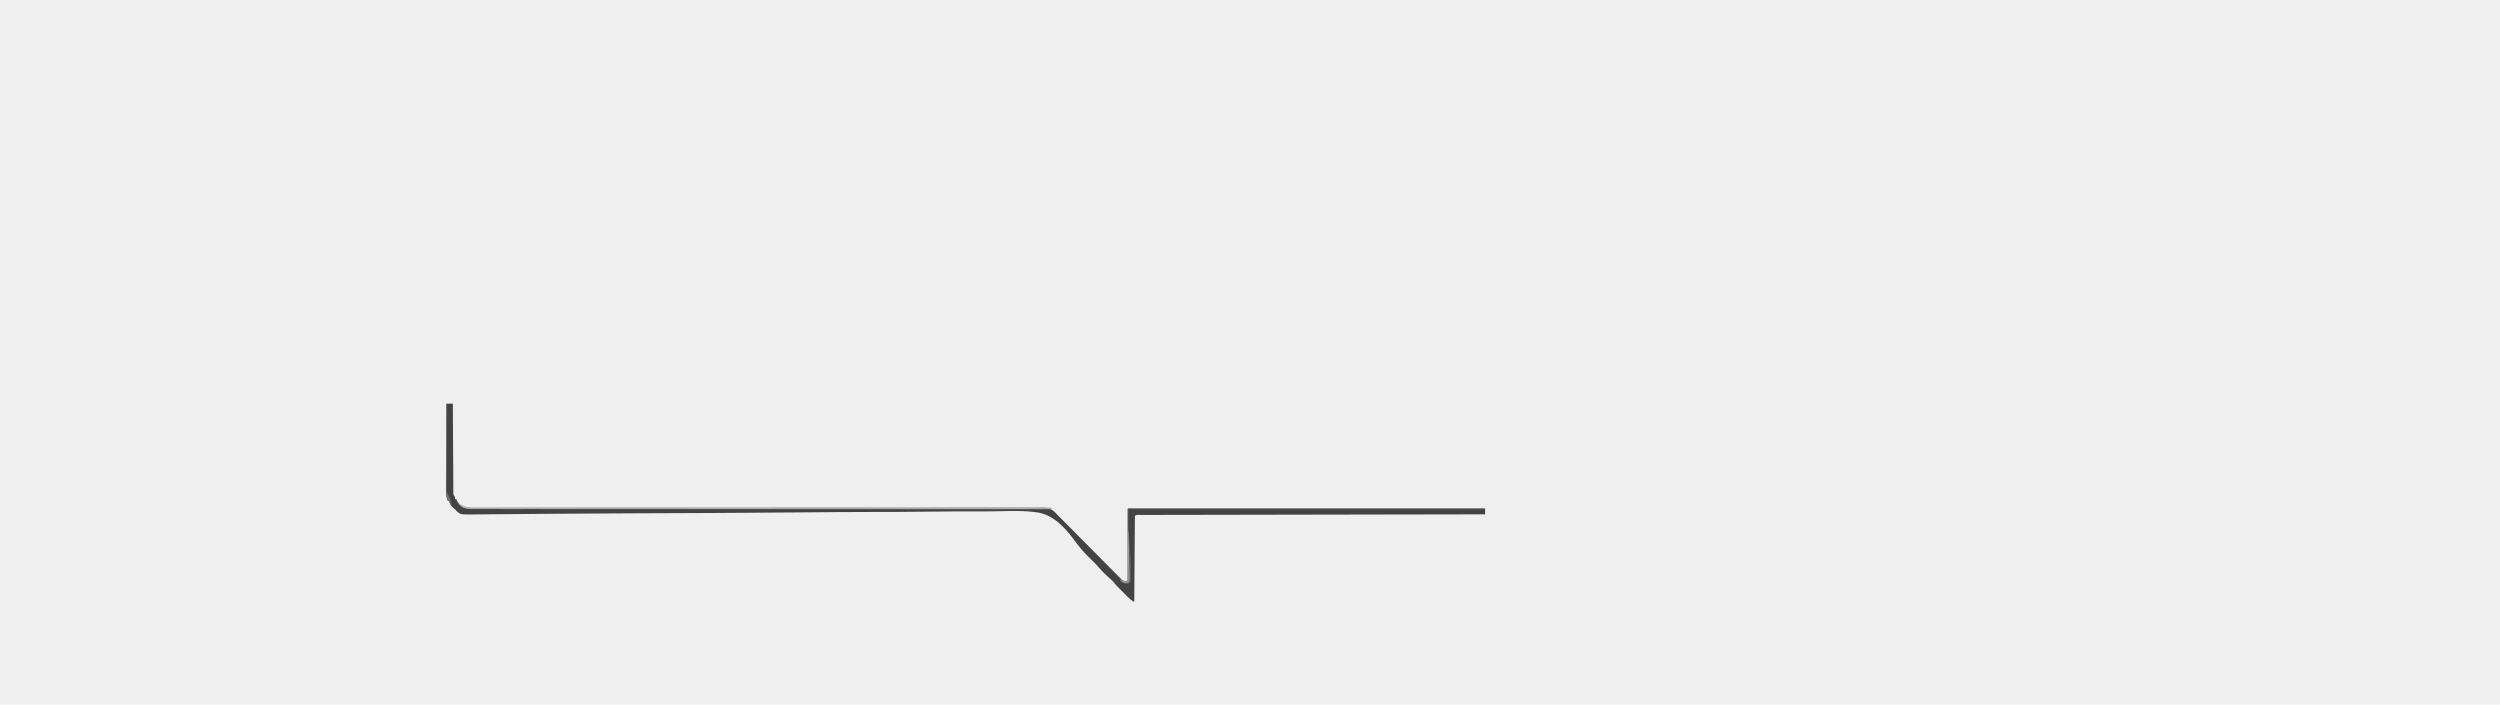
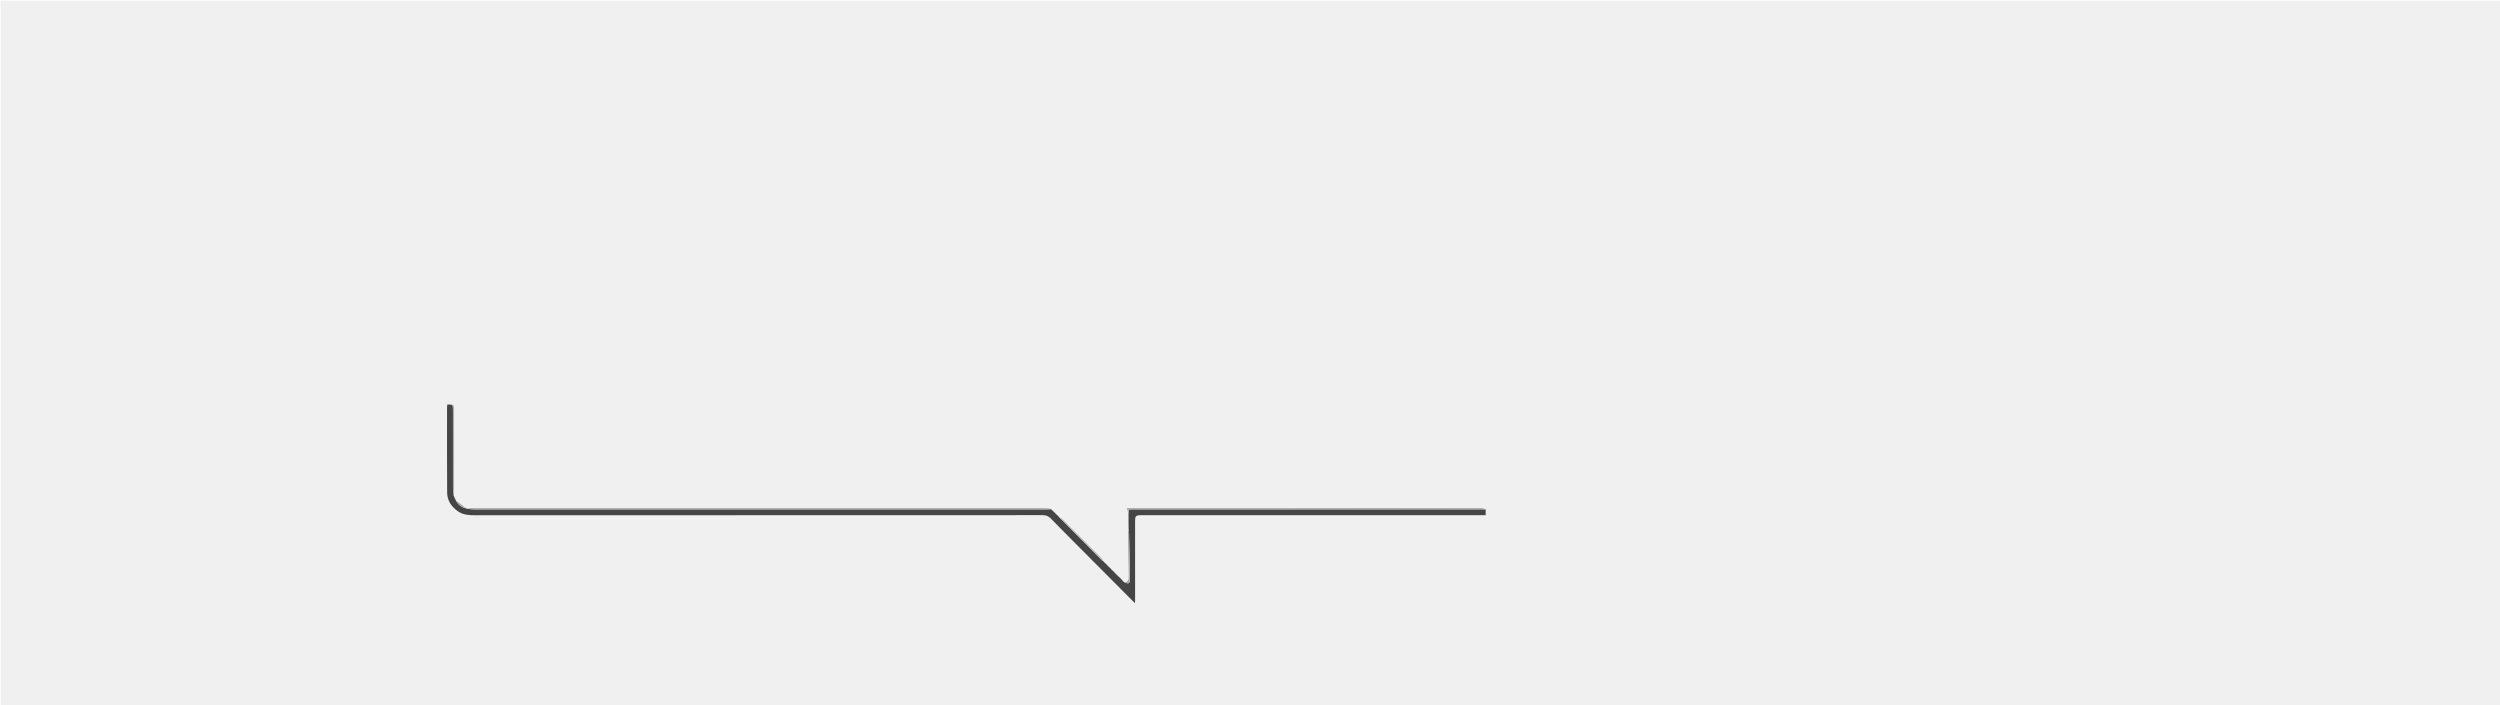
- <svg xmlns="http://www.w3.org/2000/svg" version="1.1" width="3456" height="974">
-   <path d="M0 0 C1140.48 0 2280.96 0 3456 0 C3456 321.42 3456 642.84 3456 974 C2315.52 974 1175.04 974 0 974 C0 652.58 0 331.16 0 0 Z " fill="#EFEFEF" transform="translate(0,0)" />
-   <path d="M0 0 C2.97 0 5.94 0 9 0 C9.003 0.647 9.007 1.293 9.01 1.959 C9.091 17.683 9.183 33.406 9.288 49.13 C9.338 56.733 9.384 64.337 9.422 71.941 C9.455 78.567 9.495 85.193 9.543 91.82 C9.568 95.329 9.59 98.839 9.603 102.348 C9.619 106.263 9.649 110.178 9.681 114.093 C9.683 115.26 9.685 116.428 9.688 117.631 C9.704 119.227 9.704 119.227 9.722 120.856 C9.727 121.782 9.733 122.709 9.738 123.663 C9.849 126.271 9.849 126.271 12 129 C12 129.99 12 130.98 12 132 C12.66 132 13.32 132 14 132 C14.206 132.722 14.412 133.444 14.625 134.188 C16.876 138.791 20.817 141.211 25 144 C27.588 144.298 27.588 144.298 30.555 144.244 C31.72 144.248 32.885 144.252 34.086 144.255 C35.375 144.249 36.663 144.243 37.991 144.237 C39.373 144.237 40.755 144.238 42.137 144.241 C45.96 144.244 49.783 144.235 53.606 144.224 C57.755 144.214 61.904 144.216 66.054 144.216 C73.335 144.215 80.616 144.207 87.897 144.195 C98.724 144.176 109.552 144.168 120.379 144.164 C137.475 144.157 154.57 144.143 171.665 144.125 C198.804 144.097 225.942 144.09 253.08 144.092 C258.852 144.092 264.625 144.092 270.397 144.092 C272.724 144.092 275.051 144.092 277.378 144.092 C278.533 144.092 279.689 144.092 280.879 144.092 C284.393 144.092 287.907 144.092 291.421 144.092 C317.863 144.092 344.305 144.089 370.746 144.084 C371.955 144.083 373.164 144.083 374.409 144.083 C413.606 144.075 452.802 144.042 491.999 144 C532.279 143.956 572.56 143.942 612.84 143.964 C618.527 143.967 624.214 143.969 629.901 143.972 C631.02 143.972 632.139 143.973 633.292 143.973 C651.321 143.98 669.349 143.955 687.377 143.917 C705.492 143.88 723.606 143.875 741.721 143.904 C752.488 143.919 763.255 143.91 774.022 143.865 C781.212 143.837 788.401 143.842 795.59 143.873 C799.689 143.89 803.786 143.893 807.885 143.855 C811.616 143.822 815.344 143.83 819.075 143.871 C821.045 143.882 823.014 143.849 824.984 143.814 C833.109 143.959 837.173 145.775 842.849 151.627 C843.559 152.41 844.269 153.193 845 154 C846.535 155.519 848.075 157.032 849.624 158.537 C851.222 160.147 852.817 161.76 854.409 163.375 C855.29 164.264 856.171 165.153 857.079 166.069 C858.973 167.98 860.866 169.891 862.757 171.804 C865.75 174.83 868.749 177.849 871.749 180.867 C872.781 181.905 873.813 182.944 874.845 183.982 C875.361 184.501 875.877 185.02 876.409 185.555 C883.378 192.567 890.342 199.584 897.293 206.615 C902.004 211.381 906.724 216.137 911.454 220.884 C913.951 223.39 916.443 225.901 918.924 228.422 C921.682 231.225 924.459 234.008 927.238 236.789 C928.055 237.626 928.872 238.463 929.714 239.325 C930.472 240.078 931.23 240.83 932.011 241.606 C932.665 242.265 933.318 242.925 933.992 243.604 C936.505 245.351 938.001 245.356 941 245 C941.33 244.67 941.66 244.34 942 244 C942 211.33 942 178.66 942 145 C1105.02 145 1268.04 145 1436 145 C1436 147.64 1436 150.28 1436 153 C1434.468 153.003 1434.468 153.003 1432.904 153.005 C1387.902 153.082 1342.901 153.16 1297.899 153.244 C1297.218 153.245 1296.538 153.246 1295.836 153.248 C1281.043 153.275 1266.25 153.303 1251.457 153.331 C1244.203 153.345 1236.949 153.359 1229.695 153.372 C1228.973 153.374 1228.251 153.375 1227.508 153.376 C1204.088 153.421 1180.669 153.462 1157.249 153.501 C1133.193 153.541 1109.137 153.585 1085.08 153.633 C1081.687 153.64 1078.293 153.646 1074.899 153.653 C1073.897 153.655 1073.897 153.655 1072.875 153.657 C1062.1 153.678 1051.325 153.696 1040.55 153.712 C1029.731 153.729 1018.912 153.749 1008.093 153.773 C1002.226 153.785 996.359 153.797 990.492 153.803 C985.13 153.81 979.768 153.82 974.406 153.835 C972.457 153.839 970.508 153.842 968.559 153.843 C965.928 153.845 963.297 153.852 960.666 153.861 C959.894 153.86 959.122 153.859 958.326 153.858 C954.873 153.565 954.873 153.565 952 155 C951.892 156.543 951.853 158.091 951.842 159.638 C951.832 160.641 951.822 161.643 951.812 162.676 C951.806 163.785 951.801 164.895 951.795 166.037 C951.78 167.779 951.78 167.779 951.765 169.555 C951.733 173.413 951.708 177.271 951.684 181.129 C951.663 183.795 951.642 186.462 951.621 189.129 C951.571 195.443 951.526 201.758 951.483 208.073 C951.433 215.26 951.378 222.447 951.323 229.634 C951.209 244.423 951.102 259.211 951 274 C947.373 272.298 945.031 270.275 942.191 267.422 C941.279 266.508 940.367 265.594 939.428 264.652 C938.957 264.175 938.486 263.698 938.001 263.207 C936.576 261.763 935.143 260.328 933.709 258.895 C926.09 251.227 926.09 251.227 923.082 247.543 C921.218 245.266 919.379 243.438 917.125 241.562 C911.964 237.147 907.227 232.476 902.816 227.309 C898.913 222.827 894.738 218.662 890.5 214.5 C889.05 213.075 887.602 211.648 886.156 210.219 C885.21 209.29 885.21 209.29 884.244 208.342 C879.626 203.522 875.331 198.544 871.416 193.133 C858.112 174.878 841.902 154.857 818.559 150.599 C799.532 147.658 779.974 148.308 760.79 148.772 C751.034 148.999 741.283 148.961 731.525 148.918 C713.527 148.845 695.536 148.975 677.54 149.224 C659.749 149.469 641.962 149.621 624.169 149.651 C622.502 149.654 622.502 149.654 620.801 149.657 C615.153 149.666 609.506 149.674 603.859 149.681 C563.985 149.733 524.114 149.987 484.242 150.363 C445.56 150.728 406.879 151.005 368.195 151.161 C367.001 151.166 365.806 151.171 364.576 151.176 C350.199 151.234 335.823 151.289 321.447 151.343 C299.37 151.425 277.293 151.515 255.216 151.61 C253.529 151.617 253.529 151.617 251.807 151.624 C218.48 151.766 185.152 151.969 151.825 152.226 C146.57 152.266 141.315 152.305 136.059 152.345 C131.974 152.375 127.888 152.406 123.803 152.437 C122.311 152.448 122.311 152.448 120.789 152.46 C109.18 152.547 97.57 152.643 85.961 152.749 C78.877 152.814 71.794 152.872 64.71 152.925 C59.903 152.961 55.095 153.005 50.287 153.057 C47.384 153.086 44.48 153.106 41.577 153.124 C39.635 153.138 37.694 153.163 35.753 153.188 C19.629 153.262 19.629 153.262 14.312 148.688 C13.168 147.357 13.168 147.357 12 146 C10.948 145.174 9.885 144.362 8.812 143.562 C5.73 140.754 5.075 138.942 4 135 C3.34 134.67 2.68 134.34 2 134 C-0.828 128.181 -0.266 121.882 -0.227 115.569 C-0.227 114.32 -0.228 113.07 -0.228 111.783 C-0.227 108.37 -0.217 104.958 -0.203 101.545 C-0.19 97.973 -0.189 94.402 -0.187 90.83 C-0.181 84.073 -0.164 77.316 -0.144 70.559 C-0.122 62.864 -0.111 55.168 -0.101 47.473 C-0.08 31.649 -0.045 15.824 0 0 Z " fill="#434343" transform="translate(617,558)" />
-   <path d="M0 0 C0.516 0.268 1.031 0.536 1.562 0.812 C2.367 1.204 3.171 1.596 4 2 C5.391 2.768 5.391 2.768 6.81 3.551 C12.439 5.924 18.471 5.41 24.475 5.376 C25.86 5.379 27.246 5.384 28.631 5.389 C32.446 5.401 36.26 5.393 40.074 5.383 C44.221 5.375 48.368 5.385 52.515 5.392 C59.786 5.403 67.056 5.402 74.327 5.395 C85.138 5.383 95.949 5.389 106.76 5.398 C124.946 5.414 143.131 5.416 161.317 5.411 C186.143 5.404 210.97 5.416 235.796 5.434 C247.356 5.442 258.916 5.45 270.476 5.457 C271.634 5.458 272.791 5.458 273.983 5.459 C301.533 5.476 329.083 5.483 356.633 5.489 C357.839 5.489 359.044 5.489 360.286 5.49 C379.854 5.494 399.421 5.497 418.989 5.501 C437.332 5.504 455.676 5.507 474.019 5.511 C475.225 5.511 476.43 5.512 477.672 5.512 C505.184 5.518 532.696 5.526 560.208 5.543 C561.363 5.544 562.518 5.544 563.709 5.545 C575.24 5.552 586.771 5.56 598.303 5.568 C623.106 5.586 647.91 5.595 672.714 5.588 C690.787 5.583 708.861 5.588 726.935 5.604 C737.686 5.613 748.436 5.614 759.187 5.602 C766.356 5.596 773.524 5.599 780.693 5.612 C784.785 5.619 788.878 5.621 792.97 5.61 C796.686 5.601 800.402 5.604 804.118 5.619 C806.099 5.623 808.08 5.613 810.061 5.602 C811.222 5.609 812.383 5.617 813.579 5.624 C814.585 5.625 815.591 5.625 816.628 5.625 C817.411 5.749 818.194 5.872 819 6 C819.66 6.99 820.32 7.98 821 9 C820.01 8.67 819.02 8.34 818 8 C816.149 7.908 814.296 7.876 812.443 7.876 C811.277 7.874 810.111 7.872 808.91 7.87 C807.621 7.873 806.332 7.875 805.003 7.878 C803.621 7.877 802.238 7.876 800.856 7.875 C797.031 7.872 793.207 7.876 789.382 7.88 C785.231 7.884 781.08 7.882 776.928 7.88 C769.644 7.878 762.36 7.88 755.076 7.884 C744.244 7.89 733.412 7.891 722.581 7.889 C708.809 7.888 695.037 7.888 681.266 7.89 C680.171 7.89 679.077 7.891 677.949 7.891 C676.85 7.891 675.751 7.891 674.618 7.891 C646.358 7.896 618.097 7.889 589.836 7.876 C585.223 7.874 580.609 7.872 575.996 7.87 C567.826 7.866 559.656 7.863 551.486 7.859 C525.038 7.847 498.591 7.836 472.144 7.827 C470.935 7.826 469.726 7.826 468.48 7.826 C429.27 7.812 390.059 7.815 350.849 7.826 C310.557 7.837 270.264 7.828 229.972 7.796 C224.284 7.791 218.597 7.787 212.91 7.783 C211.79 7.782 210.671 7.781 209.518 7.78 C191.481 7.767 173.445 7.776 155.409 7.792 C137.29 7.808 119.171 7.803 101.052 7.775 C90.28 7.76 79.508 7.761 68.737 7.786 C61.546 7.801 54.356 7.794 47.166 7.77 C43.066 7.757 38.966 7.753 34.865 7.776 C31.135 7.796 27.406 7.789 23.676 7.76 C21.702 7.751 19.728 7.773 17.754 7.795 C10.83 7.709 6.575 6.994 1.271 2.384 C0 1 0 1 0 0 Z " fill="#ACACAC" transform="translate(634,696)" />
-   <path d="M0 0 C163.02 0 326.04 0 494 0 C494 0.33 494 0.66 494 1 C331.31 1 168.62 1 1 1 C1.081 35.614 1.081 35.614 4 70 C4.298 74.876 4.331 79.735 4.316 84.618 C4.312 86.79 4.336 88.961 4.361 91.133 C4.364 92.521 4.364 93.909 4.363 95.297 C4.368 97.158 4.368 97.158 4.372 99.058 C4.249 100.029 4.127 101 4 102 C0.7 104.2 -0.172 104.623 -4 104 C-6.218 102.498 -8.027 100.835 -10 99 C-9.505 98.01 -9.505 98.01 -9 97 C-8.608 97.495 -8.216 97.99 -7.812 98.5 C-6.052 100.243 -6.052 100.243 -3.375 100.25 C-1.047 100.257 -1.047 100.257 0 99 C0 66.33 0 33.66 0 0 Z " fill="#656565" transform="translate(1559,703)" />
-   <path d="M0 0 C0.33 0 0.66 0 1 0 C2.657 9.61 3.346 18.888 3.316 28.618 C3.312 30.79 3.336 32.961 3.361 35.133 C3.364 36.521 3.364 37.909 3.363 39.297 C3.368 41.158 3.368 41.158 3.372 43.058 C3.249 44.029 3.127 45 3 46 C-0.228 48.152 -1.284 48.201 -5 48 C-5.33 47.34 -5.66 46.68 -6 46 C-5.196 46.021 -4.391 46.041 -3.562 46.062 C-1.066 46.296 -1.066 46.296 0 45 C0.093 43.588 0.117 42.171 0.114 40.756 C0.113 39.855 0.113 38.954 0.113 38.026 C0.108 37.047 0.103 36.067 0.098 35.059 C0.096 33.562 0.096 33.562 0.093 32.036 C0.088 28.837 0.075 25.637 0.062 22.438 C0.057 20.274 0.053 18.111 0.049 15.947 C0.038 10.631 0.021 5.316 0 0 Z " fill="#595959" transform="translate(1560,759)" />
-   <path d="M0 0 C0.33 0 0.66 0 1 0 C1.146 6.13 1.288 12.26 1.427 18.39 C1.475 20.464 1.523 22.538 1.573 24.612 C1.742 31.741 1.887 38.87 2 46 C2.027 47.627 2.027 47.627 2.054 49.288 C2.1 52.493 2.131 55.697 2.156 58.902 C2.171 59.888 2.186 60.874 2.201 61.889 C2.205 62.794 2.209 63.7 2.213 64.633 C2.22 65.43 2.227 66.228 2.235 67.049 C2 69 2 69 0 71 C-6.178 70.663 -6.178 70.663 -8.938 68.438 C-9.288 67.963 -9.639 67.489 -10 67 C-9.505 66.01 -9.505 66.01 -9 65 C-8.608 65.495 -8.216 65.99 -7.812 66.5 C-6.052 68.243 -6.052 68.243 -3.375 68.25 C-1.047 68.257 -1.047 68.257 0 67 C0.094 64.914 0.117 62.824 0.114 60.736 C0.114 60.082 0.114 59.429 0.114 58.755 C0.113 56.586 0.105 54.416 0.098 52.246 C0.096 50.745 0.094 49.245 0.093 47.744 C0.09 43.787 0.08 39.83 0.069 35.873 C0.058 31.838 0.054 27.803 0.049 23.768 C0.038 15.845 0.021 7.923 0 0 Z " fill="#A3A3A3" transform="translate(1559,735)" />
-   <path d="M0 0 C0.33 0 0.66 0 1 0 C1.058 3.792 1.094 7.583 1.125 11.375 C1.142 12.455 1.159 13.535 1.176 14.648 C1.182 15.68 1.189 16.711 1.195 17.773 C1.206 18.727 1.216 19.68 1.227 20.662 C1 23 1 23 -1 25 C-7.178 24.663 -7.178 24.663 -9.938 22.438 C-10.288 21.963 -10.639 21.489 -11 21 C-10.67 20.34 -10.34 19.68 -10 19 C-9.608 19.495 -9.216 19.99 -8.812 20.5 C-7.052 22.243 -7.052 22.243 -4.375 22.25 C-2.047 22.257 -2.047 22.257 -1 21 C-0.843 19.441 -0.749 17.875 -0.684 16.309 C-0.642 15.364 -0.6 14.42 -0.557 13.447 C-0.498 11.957 -0.498 11.957 -0.438 10.438 C-0.394 9.44 -0.351 8.443 -0.307 7.416 C-0.2 4.944 -0.098 2.472 0 0 Z " fill="#939393" transform="translate(1560,781)" />
-   <path d="M0 0 C1.773 2.659 2.931 4.996 4.125 7.938 C4.478 8.792 4.831 9.647 5.195 10.527 C6 13 6 13 6 17 C6.66 17 7.32 17 8 17 C7.67 18.32 7.34 19.64 7 21 C6.546 19.866 6.093 18.731 5.625 17.562 C4.429 13.953 4.429 13.953 2 13 C0.098 8.561 -0.192 4.797 0 0 Z " fill="#707070" transform="translate(617,679)" />
+ <svg xmlns="http://www.w3.org/2000/svg" version="1.1" id="Layer_1" x="0px" y="0px" width="100%" viewBox="0 0 3456 974" enable-background="new 0 0 3456 974" xml:space="preserve">
+   <path fill="#F0F0F0" opacity="1" stroke="none" d=" M3442,975   C2294.667,975 1147.833,975 1,975   C1,650.333 1,325.667 1,1   C1153,1 2305,1 3457,1   C3457,325.667 3457,650.333 3457,975   C3452.167,975 3447.333,975 3442,975  M1457.774,707.516   C1456.755,706.774 1455.737,706.031 1454.286,704.964   C1453.878,704.61 1453.47,704.256 1452.802,703.178   C1450.55,702.893 1448.298,702.358 1446.046,702.358   C1180.956,702.315 915.867,702.31 650.777,702.338   C649.184,702.338 647.591,702.816 645.371,703.023   C644.965,702.922 644.559,702.822 643.967,702.08   C639.302,698.394 634.637,694.708 629.705,690.511   C629.551,690.161 629.396,689.81 629.589,688.795   C628.808,687.484 628.027,686.174 627.095,684.159   C627.053,683.44 627.011,682.721 627.497,681.372   C627.545,681.213 627.634,681.053 627.634,680.893   C627.687,641.403 627.749,601.914 627.698,562.424   C627.697,561.341 626.474,560.259 624.947,559.15   C622.819,559.15 620.691,559.15 618.318,559.15   C618.182,560.633 617.987,561.763 617.987,562.894   C617.99,602.216 617.86,641.539 618.123,680.86   C618.199,692.11 624.113,700.607 633.235,706.958   C640.007,711.673 647.65,712.3 655.605,712.296   C788.402,712.235 921.198,712.253 1053.995,712.253   C1183.126,712.253 1312.257,712.277 1441.388,712.157   C1446.111,712.152 1449.403,713.512 1452.696,716.893   C1468.621,733.246 1484.798,749.353 1500.899,765.534   C1523.58,788.325 1546.273,811.104 1569.018,834.277   C1569.195,834.27 1569.371,834.263 1569.548,834.256   C1569.336,834.152 1569.124,834.048 1568.989,833.015   C1569.056,831.853 1569.181,830.691 1569.181,829.529   C1569.183,792.875 1569.18,756.221 1569.156,719.568   C1569.152,713.697 1570.502,712.282 1576.444,712.256   C1584.941,712.219 1593.438,712.175 1601.934,712.175   C1750.382,712.17 1898.829,712.172 2047.277,712.172   C2049.386,712.172 2051.494,712.172 2053.814,712.172   C2053.814,709.109 2053.814,706.65 2053.738,703.412   C2051.708,703.049 2049.678,702.368 2047.647,702.368   C1886.513,702.318 1725.38,702.322 1564.246,702.322   C1562.457,702.322 1560.669,702.322 1557.684,702.322   C1558.538,705.443 1559.175,707.773 1559.889,711.024   C1559.957,717.681 1560.025,724.338 1559.56,731.622   C1559.456,733.273 1559.243,734.924 1559.266,736.572   C1559.548,756.864 1559.754,777.157 1560.251,797.444   C1560.373,802.407 1558.627,804.662 1553.192,803.938   C1552.048,802.706 1550.905,801.473 1549.787,799.545   C1547.111,797.108 1544.436,794.671 1541.319,791.88   C1540.801,791.333 1540.282,790.786 1539.785,789.541   C1538.776,788.773 1537.766,788.005 1536.315,786.883   C1535.797,786.336 1535.278,785.79 1534.782,784.544   C1533.771,783.778 1532.761,783.012 1531.309,781.891   C1530.79,781.343 1530.271,780.796 1529.784,779.55   C1528.776,778.778 1527.768,778.006 1526.318,776.881   C1525.799,776.334 1525.281,775.787 1524.791,774.544   C1524.358,773.848 1524.039,773.039 1523.475,772.474   C1505.036,753.991 1486.583,735.521 1468.082,717.1   C1467.215,716.237 1465.88,715.844 1464.322,714.876   C1463.804,714.33 1463.285,713.783 1462.791,712.54   C1461.122,711.115 1459.453,709.69 1457.828,708.171   C1457.828,708.171 1457.734,708.214 1457.774,707.516  z" />
+   <path fill="#454545" opacity="1" stroke="none" d=" M1568.96,833.888   C1546.273,811.104 1523.58,788.325 1500.899,765.534   C1484.798,749.353 1468.621,733.246 1452.696,716.893   C1449.403,713.512 1446.111,712.152 1441.388,712.157   C1312.257,712.277 1183.126,712.253 1053.995,712.253   C921.198,712.253 788.402,712.235 655.605,712.296   C647.65,712.3 640.007,711.673 633.235,706.958   C624.113,700.607 618.199,692.11 618.123,680.86   C617.86,641.539 617.99,602.216 617.987,562.894   C617.987,561.763 618.182,560.633 618.318,559.15   C620.691,559.15 622.819,559.15 625.46,559.615   C626.036,562.071 626.153,564.062 626.153,566.052   C626.164,602.609 626.148,639.167 626.195,675.724   C626.198,677.817 626.7,679.909 626.969,682.002   C627.011,682.721 627.053,683.44 627.064,684.838   C627.769,686.831 628.506,688.145 629.242,689.459   C629.396,689.81 629.551,690.161 629.821,691.12   C633.048,697.498 637.654,701.333 644.153,702.721   C644.559,702.822 644.965,702.922 646.009,703.304   C649.296,703.783 651.945,704.153 654.595,704.153   C918.758,704.177 1182.922,704.175 1447.086,704.161   C1449.078,704.161 1451.07,703.992 1453.062,703.901   C1453.47,704.256 1453.878,704.61 1454.567,705.438   C1455.811,706.68 1456.772,707.447 1457.734,708.214   C1457.734,708.214 1457.828,708.171 1457.863,708.543   C1459.52,710.355 1461.143,711.796 1462.766,713.237   C1463.285,713.783 1463.804,714.33 1464.601,715.387   C1484.261,735.382 1503.641,754.869 1523.043,774.333   C1523.48,774.771 1524.184,774.943 1524.763,775.239   C1525.281,775.787 1525.799,776.334 1526.589,777.377   C1527.825,778.665 1528.788,779.457 1529.752,780.249   C1530.271,780.796 1530.79,781.343 1531.583,782.387   C1532.824,783.67 1533.792,784.456 1534.76,785.243   C1535.278,785.79 1535.797,786.336 1536.588,787.38   C1537.828,788.664 1538.796,789.451 1539.764,790.239   C1540.282,790.786 1540.801,791.333 1541.598,792.39   C1544.504,795.347 1547.133,797.794 1549.761,800.241   C1550.905,801.473 1552.048,802.706 1553.534,804.49   C1555.956,805.539 1558.228,806.75 1560.046,806.264   C1561.135,805.973 1562.142,803.017 1562.115,801.276   C1561.769,778.965 1561.237,756.657 1560.714,734.35   C1560.688,733.227 1560.308,732.113 1560.093,730.995   C1560.025,724.338 1559.957,717.681 1560.016,710.153   C1560.292,707.684 1560.442,706.088 1560.619,704.191   C1725.25,704.191 1889.532,704.191 2053.814,704.191   C2053.814,706.65 2053.814,709.109 2053.814,712.172   C2051.494,712.172 2049.386,712.172 2047.277,712.172   C1898.829,712.172 1750.382,712.17 1601.934,712.175   C1593.438,712.175 1584.941,712.219 1576.444,712.256   C1570.502,712.282 1569.152,713.697 1569.156,719.568   C1569.18,756.221 1569.183,792.875 1569.181,829.529   C1569.181,830.691 1569.056,831.853 1568.992,833.491   C1568.995,833.968 1568.96,833.888 1568.96,833.888  z" />
+   <path fill="#AAAAAA" opacity="1" stroke="none" d=" M1452.932,703.54   C1451.07,703.992 1449.078,704.161 1447.086,704.161   C1182.922,704.175 918.758,704.177 654.595,704.153   C651.945,704.153 649.296,703.783 646.322,703.329   C647.591,702.816 649.184,702.338 650.777,702.338   C915.867,702.31 1180.956,702.315 1446.046,702.358   C1448.298,702.358 1450.55,702.893 1452.932,703.54  z" />
+   <path fill="#AAAAAA" opacity="1" stroke="none" d=" M2053.776,703.802   C1889.532,704.191 1725.25,704.191 1560.619,704.191   C1560.442,706.088 1560.292,707.684 1559.978,709.692   C1559.175,707.773 1558.538,705.443 1557.684,702.322   C1560.669,702.322 1562.457,702.322 1564.246,702.322   C1725.38,702.322 1886.513,702.318 2047.647,702.368   C2049.678,702.368 2051.708,703.049 2053.776,703.802  z" />
+   <path fill="#AAAAAA" opacity="1" stroke="none" d=" M627.233,681.687   C626.7,679.909 626.198,677.817 626.195,675.724   C626.148,639.167 626.164,602.609 626.153,566.052   C626.153,564.062 626.036,562.071 625.897,559.629   C626.474,560.259 627.697,561.341 627.698,562.424   C627.749,601.914 627.687,641.403 627.634,680.893   C627.634,681.053 627.545,681.213 627.233,681.687  z" />
+   <path fill="#AAAAAA" opacity="1" stroke="none" d=" M1524.777,774.892   C1524.184,774.943 1523.48,774.771 1523.043,774.333   C1503.641,754.869 1484.261,735.382 1464.821,715.564   C1465.88,715.844 1467.215,716.237 1468.082,717.1   C1486.583,735.521 1505.036,753.991 1523.475,772.474   C1524.039,773.039 1524.358,773.848 1524.777,774.892  z" />
+   <path fill="#AAAAAA" opacity="1" stroke="none" d=" M1559.826,731.309   C1560.308,732.113 1560.688,733.227 1560.714,734.35   C1561.237,756.657 1561.769,778.965 1562.115,801.276   C1562.142,803.017 1561.135,805.973 1560.046,806.264   C1558.228,806.75 1555.956,805.539 1553.778,804.691   C1558.627,804.662 1560.373,802.407 1560.251,797.444   C1559.754,777.157 1559.548,756.864 1559.266,736.572   C1559.243,734.924 1559.456,733.273 1559.826,731.309  z" />
+   <path fill="#AAAAAA" opacity="1" stroke="none" d=" M644.06,702.401   C637.654,701.333 633.048,697.498 629.954,691.375   C634.637,694.708 639.302,698.394 644.06,702.401  z" />
+   <path fill="#AAAAAA" opacity="1" stroke="none" d=" M1549.774,799.893   C1547.133,797.794 1544.504,795.347 1541.818,792.567   C1544.436,794.671 1547.111,797.108 1549.774,799.893  z" />
+   <path fill="#AAAAAA" opacity="1" stroke="none" d=" M1462.779,712.888   C1461.143,711.796 1459.52,710.355 1457.841,708.59   C1459.453,709.69 1461.122,711.115 1462.779,712.888  z" />
+   <path fill="#AAAAAA" opacity="1" stroke="none" d=" M629.415,689.127   C628.506,688.145 627.769,686.831 627.14,685.19   C628.027,686.174 628.808,687.484 629.415,689.127  z" />
+   <path fill="#AAAAAA" opacity="1" stroke="none" d=" M1457.754,707.865   C1456.772,707.447 1455.811,706.68 1454.784,705.601   C1455.737,706.031 1456.755,706.774 1457.754,707.865  z" />
+   <path fill="#AAAAAA" opacity="1" stroke="none" d=" M1539.774,789.89   C1538.796,789.451 1537.828,788.664 1536.809,787.557   C1537.766,788.005 1538.776,788.773 1539.774,789.89  z" />
+   <path fill="#AAAAAA" opacity="1" stroke="none" d=" M1534.771,784.893   C1533.792,784.456 1532.824,783.67 1531.803,782.564   C1532.761,783.012 1533.771,783.778 1534.771,784.893  z" />
+   <path fill="#AAAAAA" opacity="1" stroke="none" d=" M1529.768,779.9   C1528.788,779.457 1527.825,778.665 1526.811,777.553   C1527.768,778.006 1528.776,778.778 1529.768,779.9  z" />
+   <path fill="#AAAAAA" opacity="1" stroke="none" d=" M1568.953,833.956   C1569.124,834.048 1569.336,834.152 1569.548,834.256   C1569.371,834.263 1569.195,834.27 1568.989,834.083   C1568.96,833.888 1568.995,833.968 1568.953,833.956  z" />
</svg>
